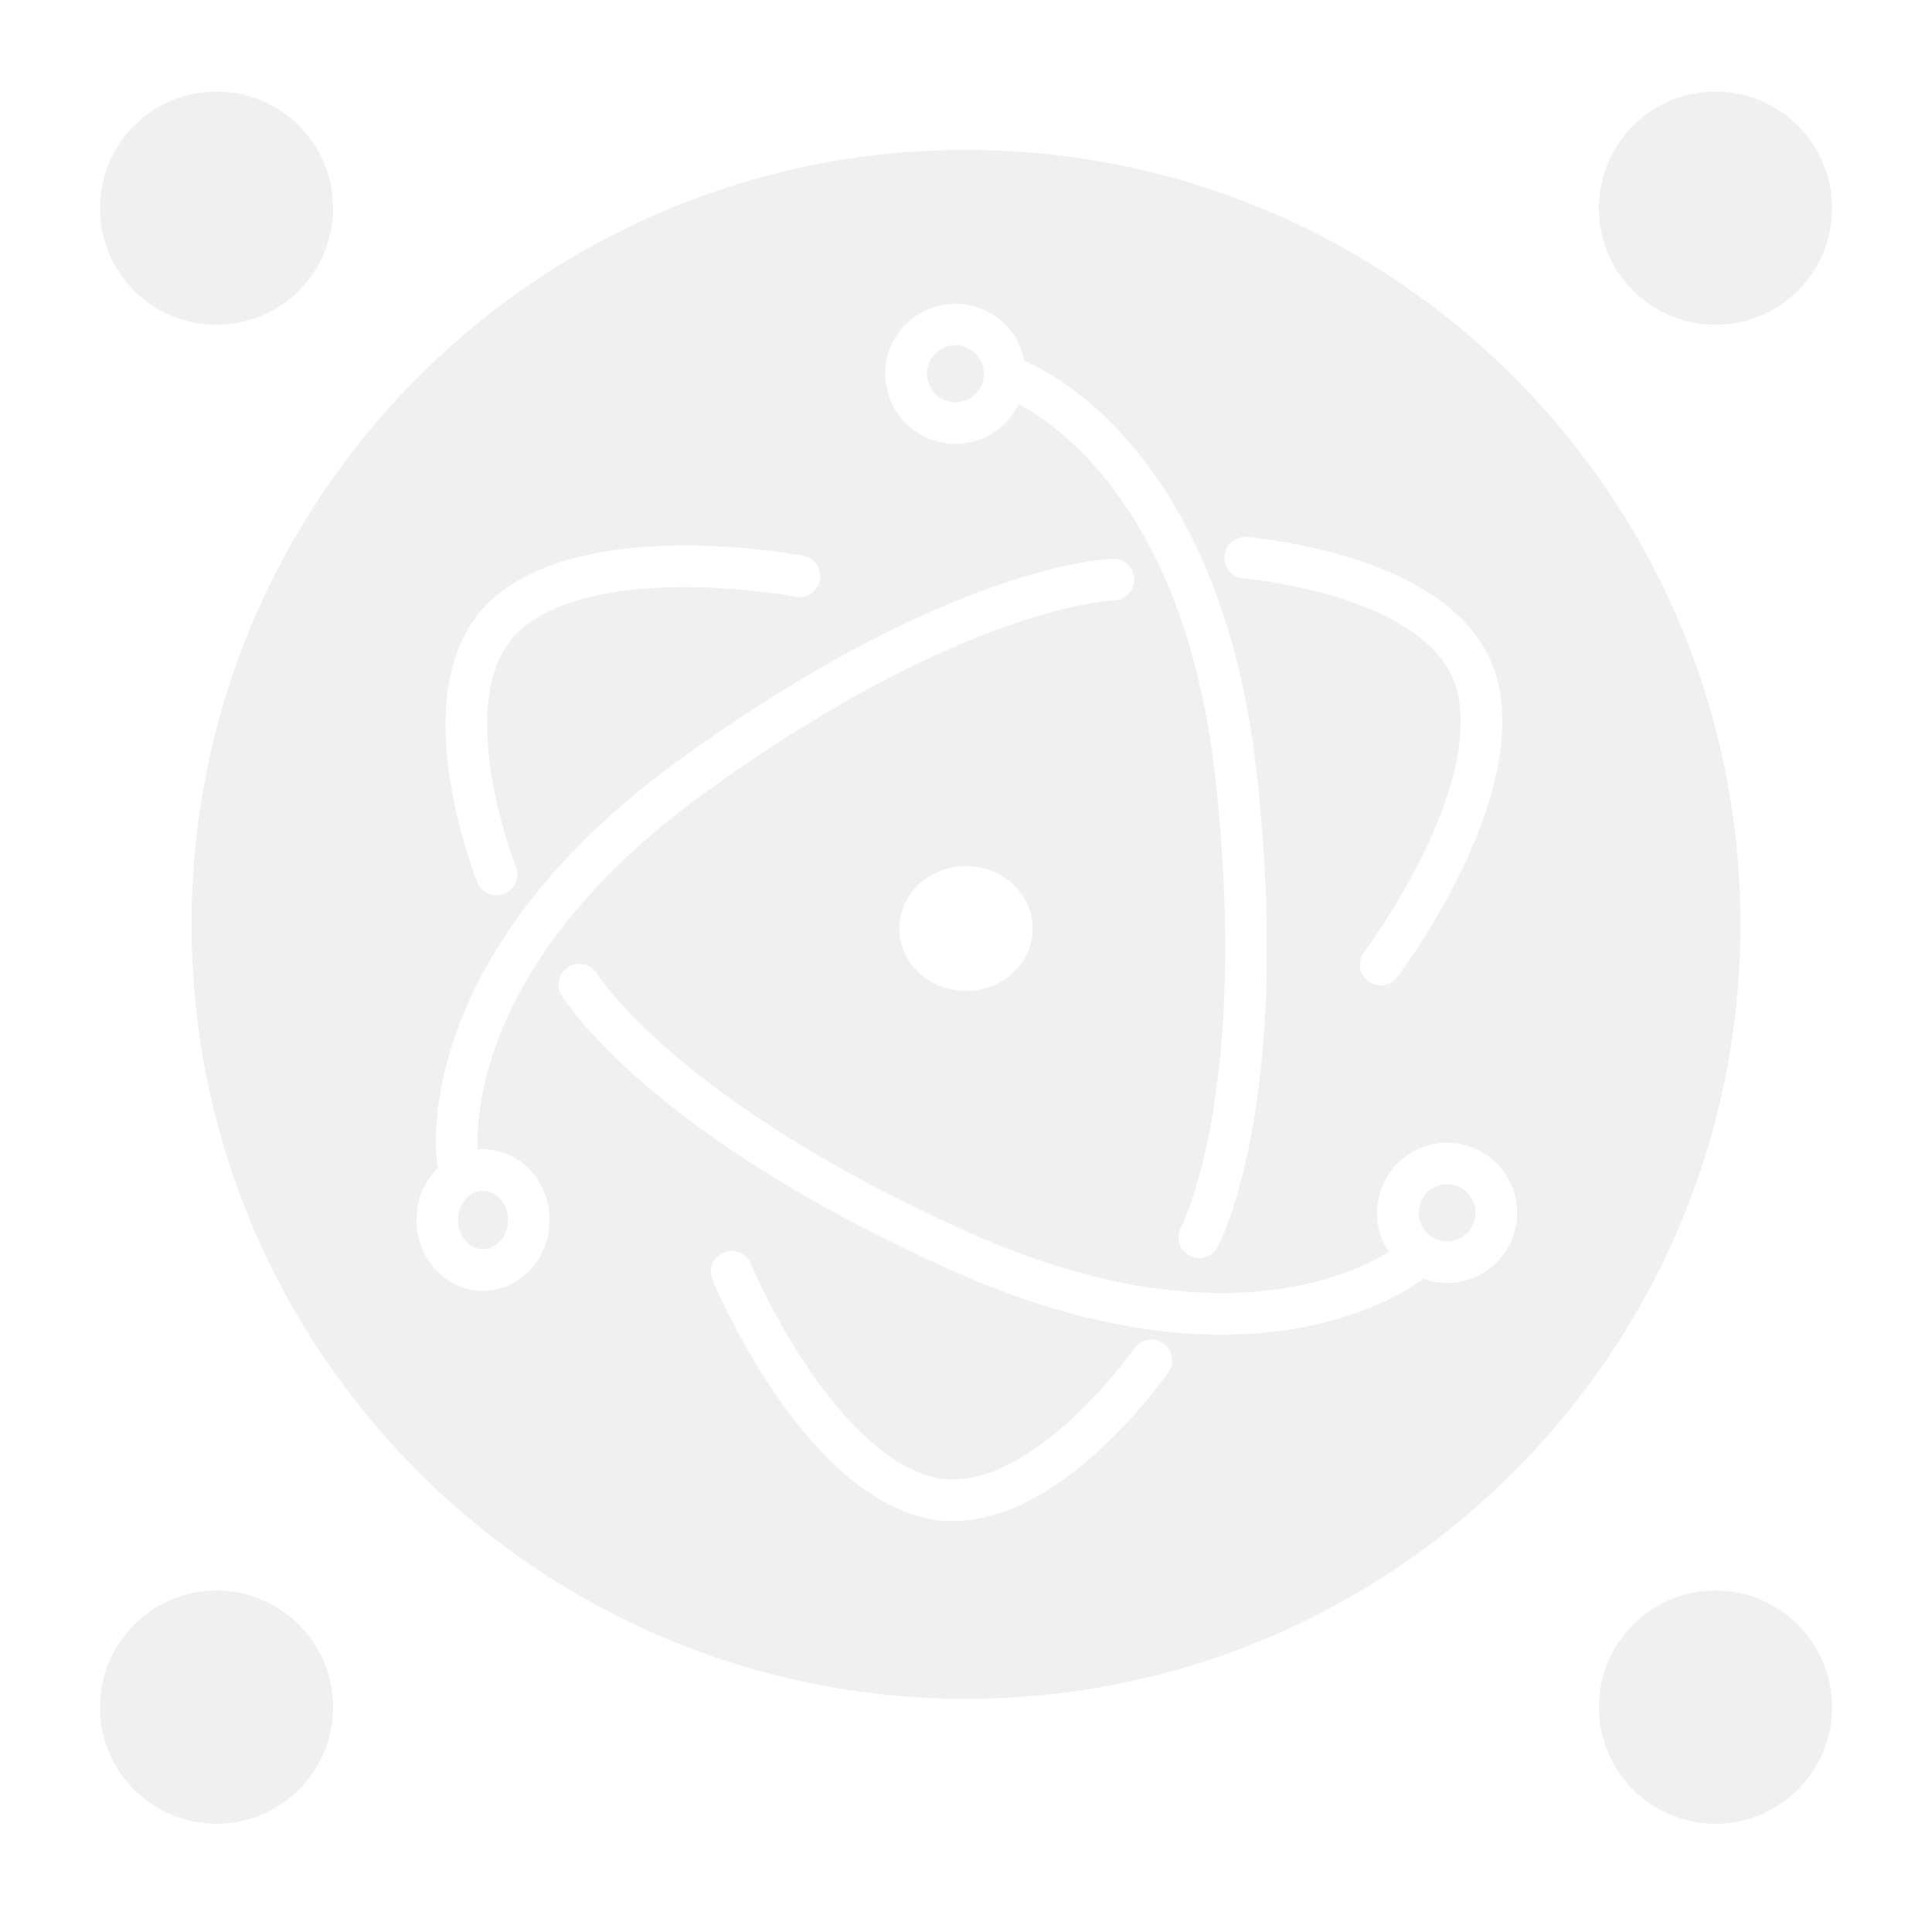
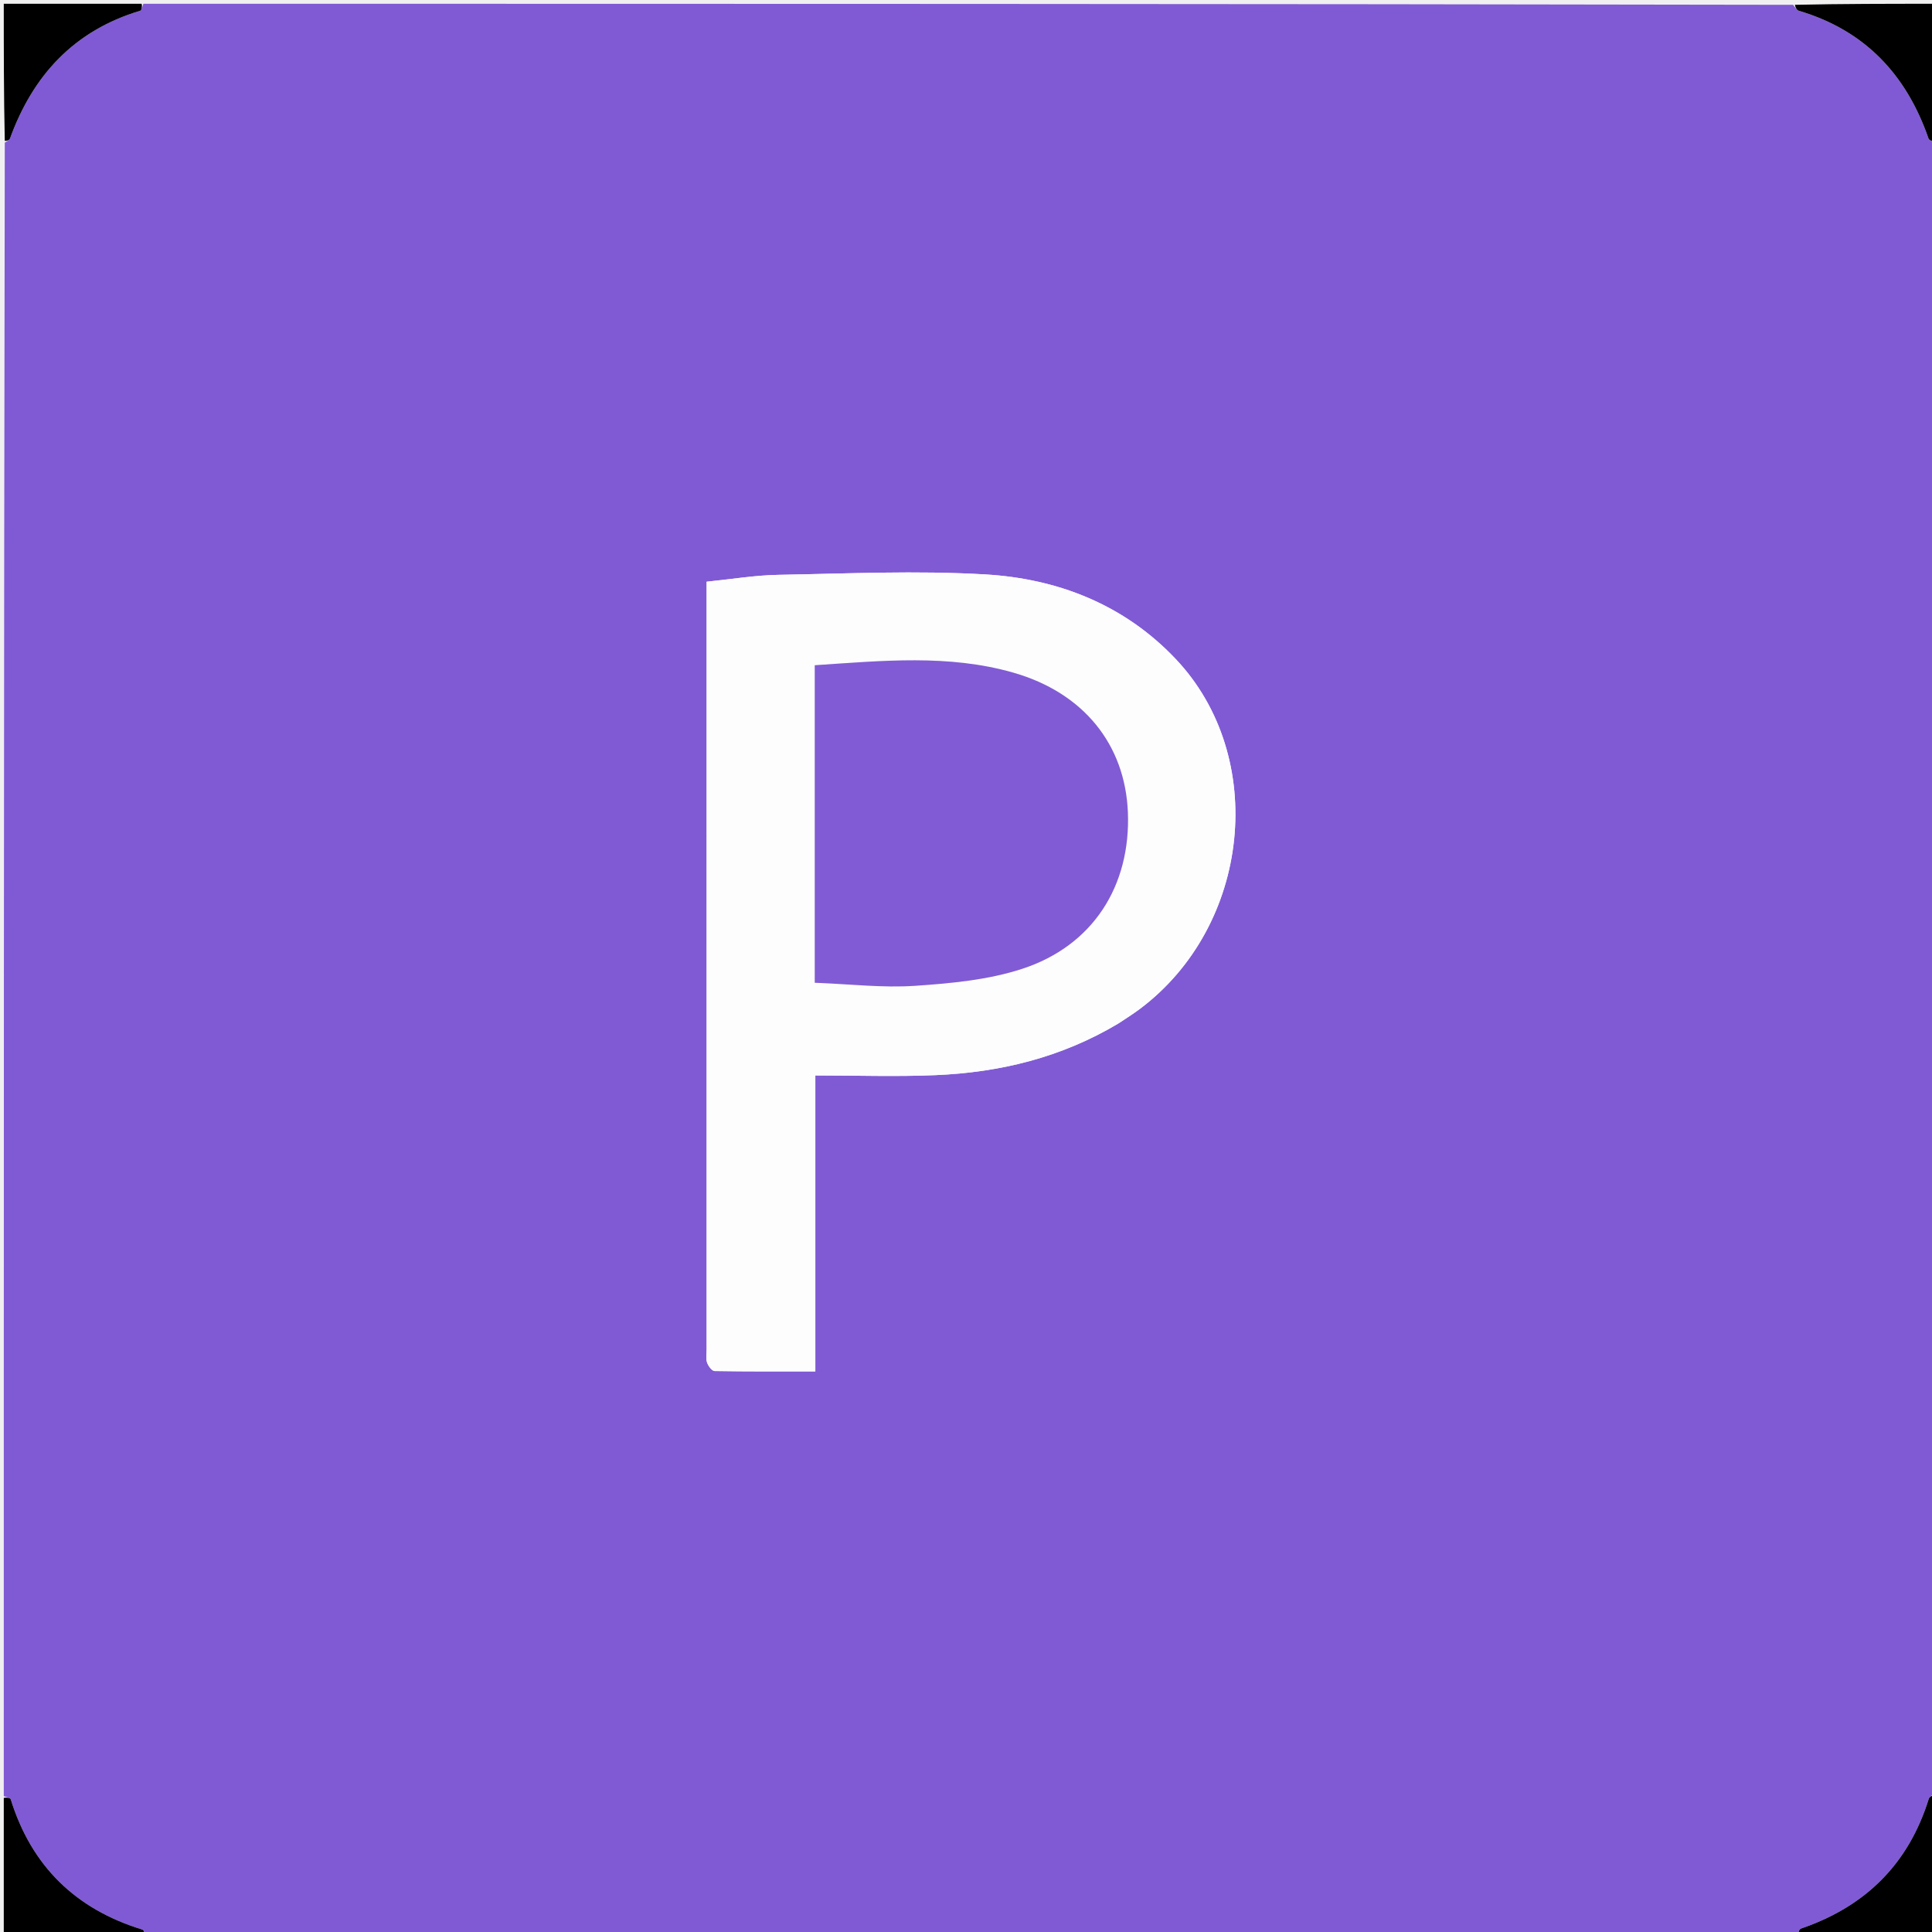
- <svg xmlns="http://www.w3.org/2000/svg" width="232" height="232" viewBox="0 0 232 232" fill="none">
-   <g filter="url(#filter0_b)">
-     <path d="M231.5 1V0.5H231H1H0.5V1V231V231.5H1H231H231.5V231V1ZM40.5 25C40.5 33.008 34.008 39.5 26 39.5C17.992 39.5 11.5 33.008 11.5 25C11.5 16.992 17.992 10.5 26 10.5C34.008 10.5 40.5 16.992 40.5 25ZM220.5 25C220.5 33.008 214.008 39.5 206 39.5C197.992 39.5 191.5 33.008 191.5 25C191.5 16.992 197.992 10.5 206 10.5C214.008 10.5 220.5 16.992 220.5 25ZM40.5 205C40.5 213.008 34.008 219.5 26 219.5C17.992 219.5 11.5 213.008 11.5 205C11.5 196.992 17.992 190.5 26 190.5C34.008 190.5 40.5 196.992 40.5 205ZM220.5 205C220.5 213.008 214.008 219.5 206 219.5C197.992 219.5 191.5 213.008 191.5 205C191.5 196.992 197.992 190.5 206 190.5C214.008 190.5 220.5 196.992 220.5 205ZM209.5 111C209.5 162.639 167.639 204.5 116 204.5C64.361 204.5 22.5 162.639 22.5 111C22.5 59.361 64.361 17.5 116 17.5C167.639 17.5 209.5 59.361 209.5 111Z" fill="white" stroke="white" />
-     <path d="M63.5 146.5C63.5 149.959 60.897 152.5 58 152.5C55.103 152.5 52.5 149.959 52.5 146.5C52.5 143.041 55.103 140.5 58 140.5C60.897 140.5 63.5 143.041 63.5 146.5Z" stroke="white" stroke-width="5" />
-     <path d="M54.986 139.466C54.986 139.466 51.197 116.315 83.187 93.165C115.178 70.014 133.698 69.593 133.698 69.593" stroke="white" stroke-width="5" stroke-linecap="round" />
-     <path d="M178.902 142.686C177.27 139.853 173.652 138.88 170.819 140.512C167.987 142.144 167.014 145.762 168.646 148.595C170.277 151.427 173.896 152.4 176.728 150.768C179.561 149.137 180.534 145.518 178.902 142.686Z" stroke="white" stroke-width="5" />
-     <path d="M169.409 151.555C169.409 151.555 151.24 166.394 115.211 150.232C79.182 134.07 69.572 118.232 69.572 118.232" stroke="white" stroke-width="5" stroke-linecap="round" />
-     <path d="M109.577 41.971C107.966 44.814 108.964 48.426 111.808 50.038C114.651 51.65 118.263 50.651 119.875 47.807C121.487 44.964 120.488 41.352 117.645 39.74C114.801 38.129 111.189 39.127 109.577 41.971Z" stroke="white" stroke-width="5" />
-     <path d="M122.038 45.647C122.038 45.647 144.047 53.767 148.412 93.013C152.778 132.259 144.012 148.579 144.012 148.579" stroke="white" stroke-width="5" stroke-linecap="round" />
-     <path d="M59.633 105C59.633 105 50.437 82.104 61.305 73.362C72.174 64.619 96 69.199 96 69.199" stroke="white" stroke-width="5" stroke-linecap="round" />
-     <path d="M149.532 66.978C149.532 66.978 174.391 68.913 177.477 82.638C180.564 96.363 165.799 115.833 165.799 115.833" stroke="white" stroke-width="5" stroke-linecap="round" />
-     <path d="M138.248 163.363C138.248 163.363 124.023 183.841 110.618 179.573C97.213 175.305 87.866 152.728 87.866 152.728" stroke="white" stroke-width="5" stroke-linecap="round" />
-     <path d="M116 119C120.418 119 124 115.642 124 111.5C124 107.358 120.418 104 116 104C111.582 104 108 107.358 108 111.5C108 115.642 111.582 119 116 119Z" fill="white" />
-   </g>
-   <defs>
-     <filter id="filter0_b" x="-4" y="-4" width="240" height="240" filterUnits="userSpaceOnUse" color-interpolation-filters="sRGB">
-       <feFlood flood-opacity="0" result="BackgroundImageFix" />
-       <feGaussianBlur in="BackgroundImage" stdDeviation="2" />
-       <feComposite in2="SourceAlpha" operator="in" result="effect1_backgroundBlur" />
-       <feBlend mode="normal" in="SourceGraphic" in2="effect1_backgroundBlur" result="shape" />
-     </filter>
-   </defs>
+ <svg xmlns="http://www.w3.org/2000/svg" version="1.1" id="Layer_1" x="0px" y="0px" width="100%" viewBox="0 0 512 512" enable-background="new 0 0 512 512" xml:space="preserve">
+   <path fill="#805AD5" opacity="1" stroke="none" d=" M1,476   C1,329.976 1,183.952 1.268,37.804   C1.915,37.361 2.499,37.117 2.645,36.713   C8.747,19.912 19.688,8.083 37.154,2.847   C37.582,2.718 37.724,1.637 38,1   C183.691,1 329.382,1 475.196,1.276   C475.783,1.999 476.173,2.694 476.721,2.856   C494.184,8.041 505.19,19.733 511.073,36.684   C511.278,37.274 512.338,37.568 513,38   C513,183.691 513,329.382 512.724,475.196   C512.001,475.783 511.314,476.172 511.143,476.721   C505.775,493.992 494.346,505.249 477.337,511.071   C476.741,511.274 476.439,512.337 476,513   C330.309,513 184.619,513 38.804,512.724   C38.357,512.072 38.101,511.476 37.7,511.353   C20.045,505.937 8.351,494.545 2.847,476.846   C2.713,476.414 1.637,476.276 1,476  M296.611,271.096   C298.403,269.884 300.247,268.742 301.979,267.449   C331.447,245.44 336.173,200.626 311.564,174.633   C297.948,160.25 280.398,153.371 261.156,152.231   C242.922,151.15 224.561,152.018 206.261,152.34   C200.03,152.45 193.815,153.504 187.259,154.16   C187.259,156.431 187.259,158.075 187.259,159.72   C187.259,225.687 187.259,291.655 187.261,357.622   C187.261,358.788 187.026,360.042 187.381,361.092   C187.686,361.995 188.669,363.324 189.372,363.336   C198.117,363.489 206.865,363.436 216.074,363.436   C216.074,336.7 216.074,310.769 216.074,285.004   C227.018,285.004 237.491,285.364 247.931,284.922   C264.944,284.201 281.191,280.314 296.611,271.096  z" />
+   <path fill="#000000" opacity="1" stroke="none" d=" M476.469,513   C476.439,512.337 476.741,511.274 477.337,511.071   C494.346,505.249 505.775,493.992 511.143,476.721   C511.314,476.172 512.001,475.783 512.724,475.66   C513,488.26 513,500.52 513,513   C500.98,513 488.959,513 476.469,513  z" />
+   <path fill="#000000" opacity="1" stroke="none" d=" M513,37.531   C512.338,37.568 511.278,37.274 511.073,36.684   C505.19,19.733 494.184,8.041 476.721,2.856   C476.173,2.694 475.783,1.999 475.66,1.276   C488.26,1 500.52,1 513,1   C513,13.02 513,25.041 513,37.531  z" />
+   <path fill="#000000" opacity="1" stroke="none" d=" M1,476.469   C1.637,476.276 2.713,476.414 2.847,476.846   C8.351,494.545 20.045,505.937 37.7,511.353   C38.101,511.476 38.357,512.072 38.34,512.724   C25.74,513 13.48,513 1,513   C1,500.98 1,488.959 1,476.469  z" />
+   <path fill="#000000" opacity="1" stroke="none" d=" M37.531,1   C37.724,1.637 37.582,2.718 37.154,2.847   C19.688,8.083 8.747,19.912 2.645,36.713   C2.499,37.117 1.915,37.361 1.268,37.34   C1,25.072 1,13.145 1,1   C13.02,1 25.041,1 37.531,1  z" />
+   <path fill="#FDFDFE" opacity="1" stroke="none" d=" M296.302,271.288   C281.191,280.314 264.944,284.201 247.931,284.922   C237.491,285.364 227.018,285.004 216.074,285.004   C216.074,310.769 216.074,336.7 216.074,363.436   C206.865,363.436 198.117,363.489 189.372,363.336   C188.669,363.324 187.686,361.995 187.381,361.092   C187.026,360.042 187.261,358.788 187.261,357.622   C187.259,291.655 187.259,225.687 187.259,159.72   C187.259,158.075 187.259,156.431 187.259,154.16   C193.815,153.504 200.03,152.45 206.261,152.34   C224.561,152.018 242.922,151.15 261.156,152.231   C280.398,153.371 297.948,160.25 311.564,174.633   C336.173,200.626 331.447,245.44 301.979,267.449   C300.247,268.742 298.403,269.884 296.302,271.288  M215.917,232.5   C215.917,241.604 215.917,250.708 215.917,260.439   C225.258,260.79 233.944,261.831 242.52,261.249   C252.065,260.601 261.906,259.689 270.914,256.742   C289.65,250.613 299.674,234.757 298.898,215.275   C298.181,197.277 287.11,183.563 268.515,178.25   C251.364,173.35 233.923,175.097 215.917,176.294   C215.917,194.946 215.917,213.223 215.917,232.5  z" />
+   <path fill="#815BD5" opacity="1" stroke="none" d=" M215.917,232   C215.917,213.223 215.917,194.946 215.917,176.294   C233.923,175.097 251.364,173.35 268.515,178.25   C287.11,183.563 298.181,197.277 298.898,215.275   C299.674,234.757 289.65,250.613 270.914,256.742   C261.906,259.689 252.065,260.601 242.52,261.249   C233.944,261.831 225.258,260.79 215.917,260.439   C215.917,250.708 215.917,241.604 215.917,232  z" />
</svg>
